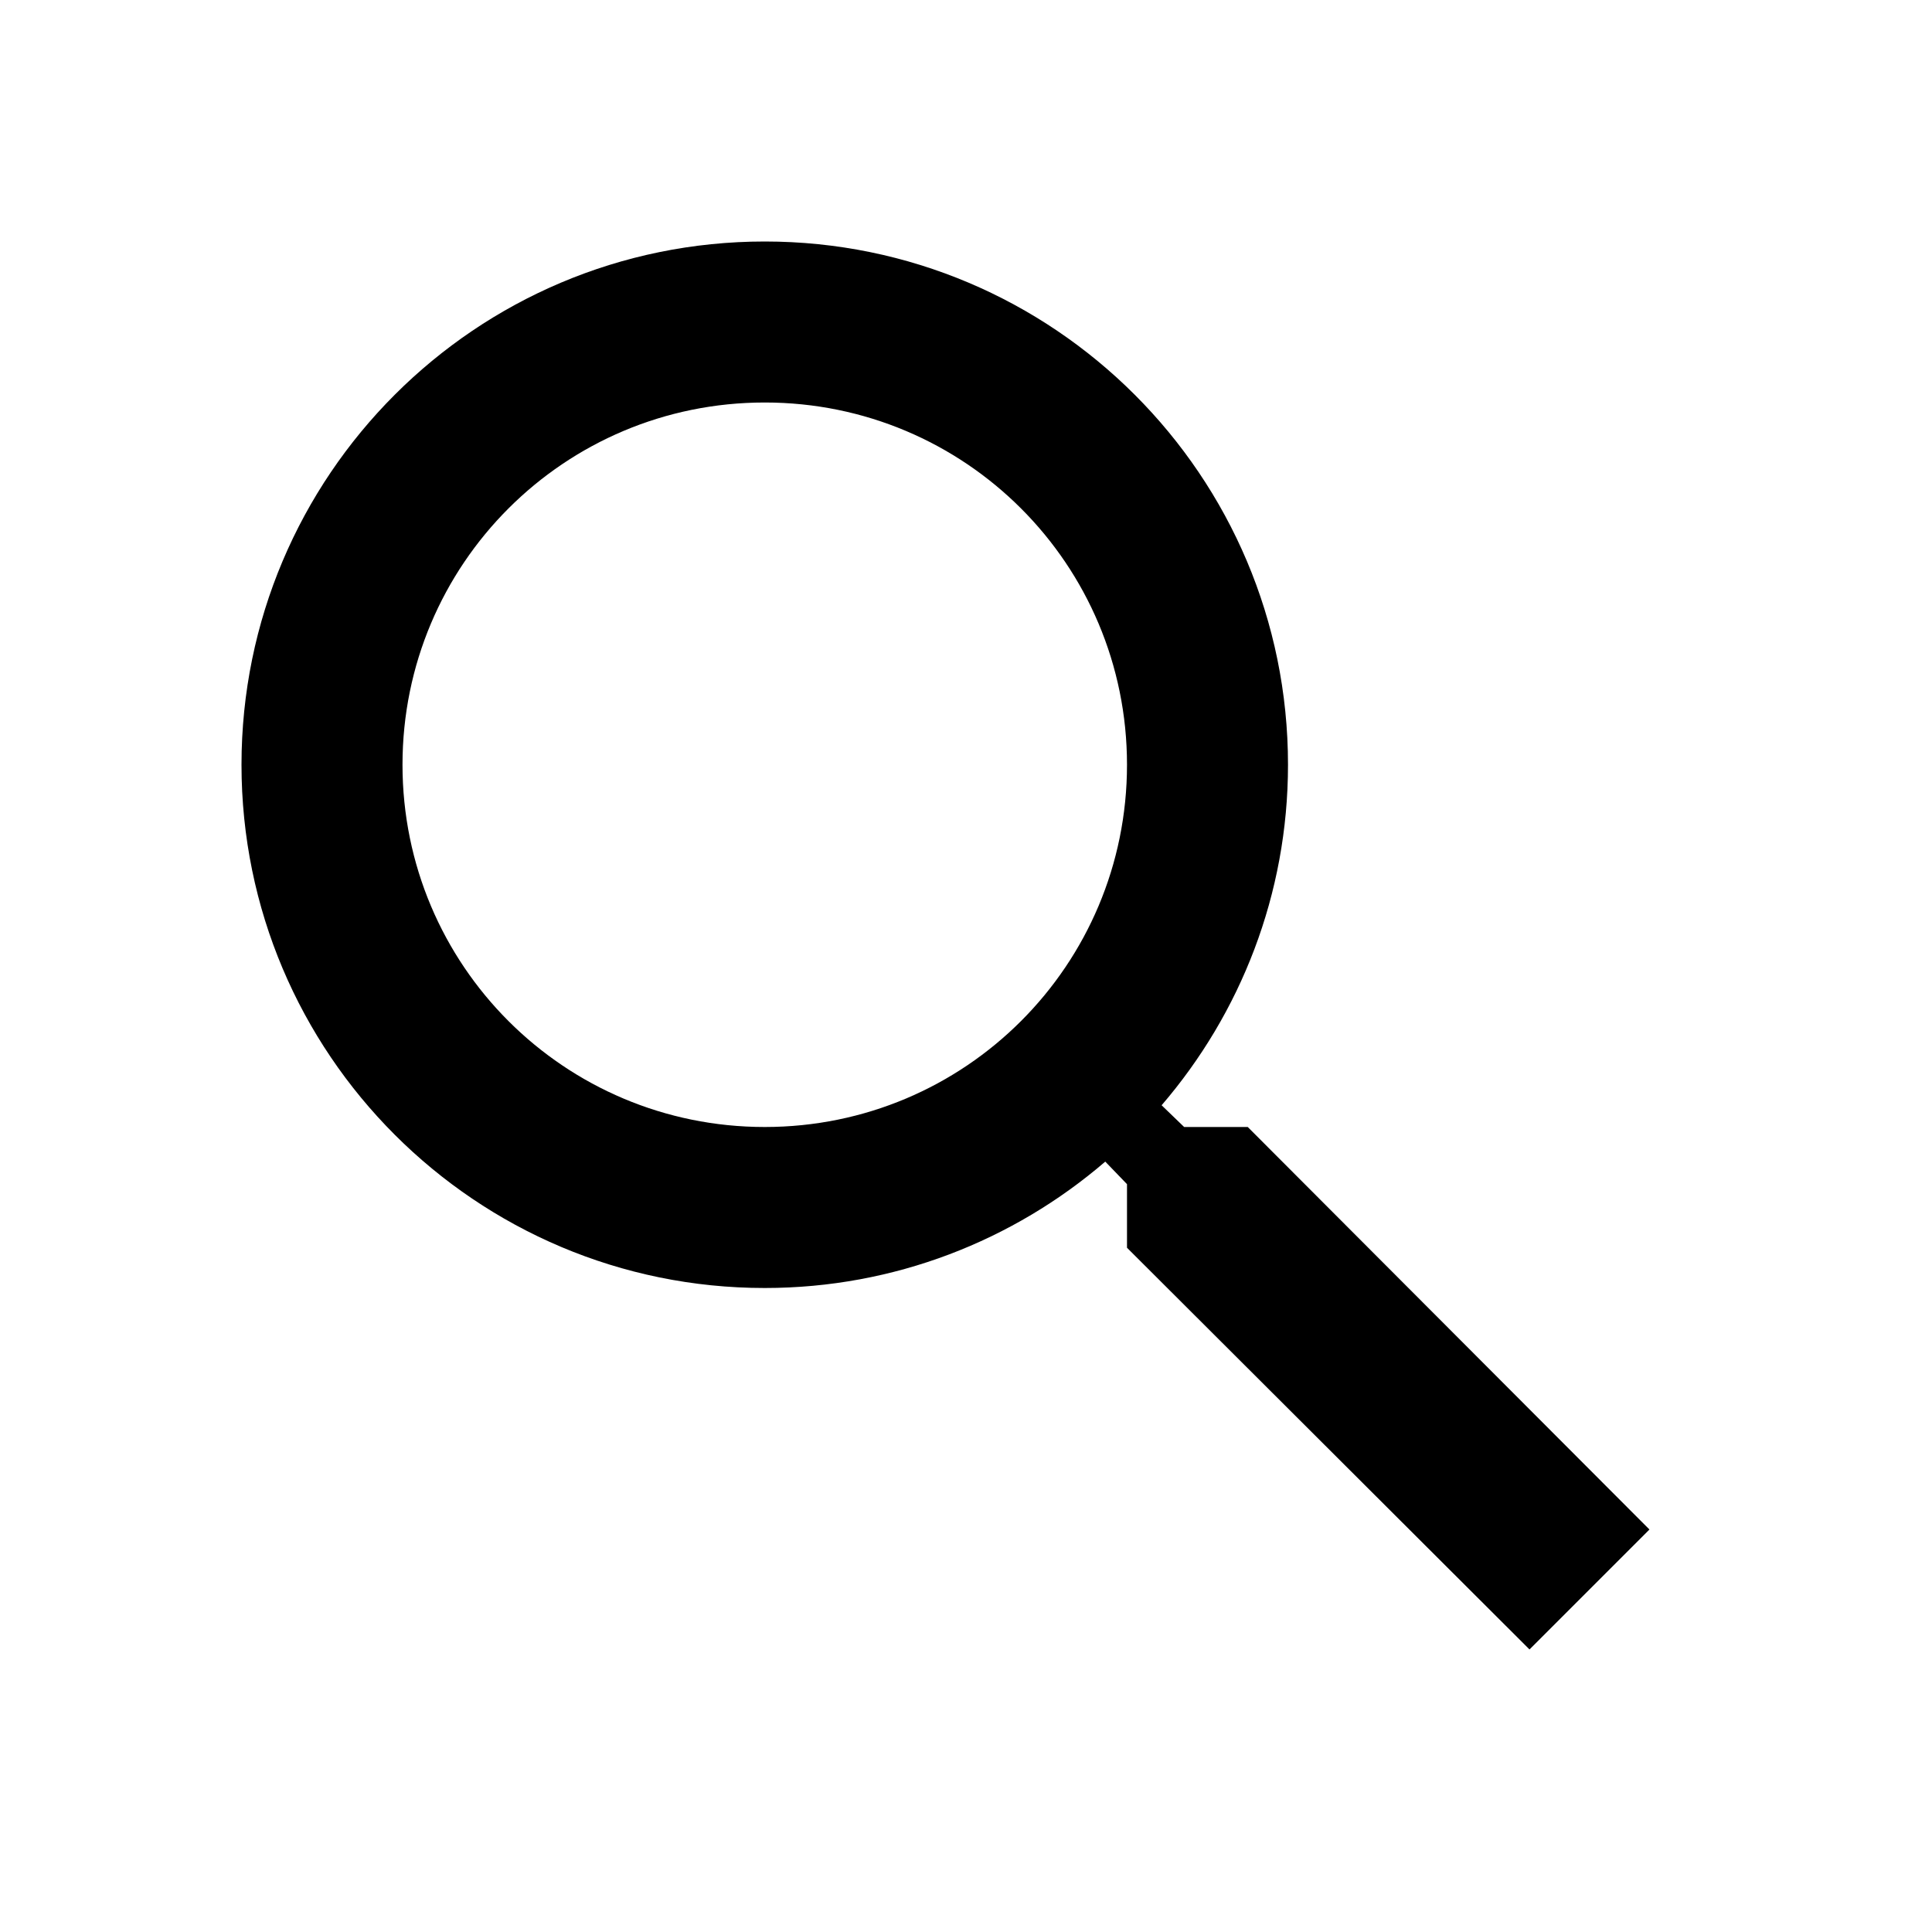
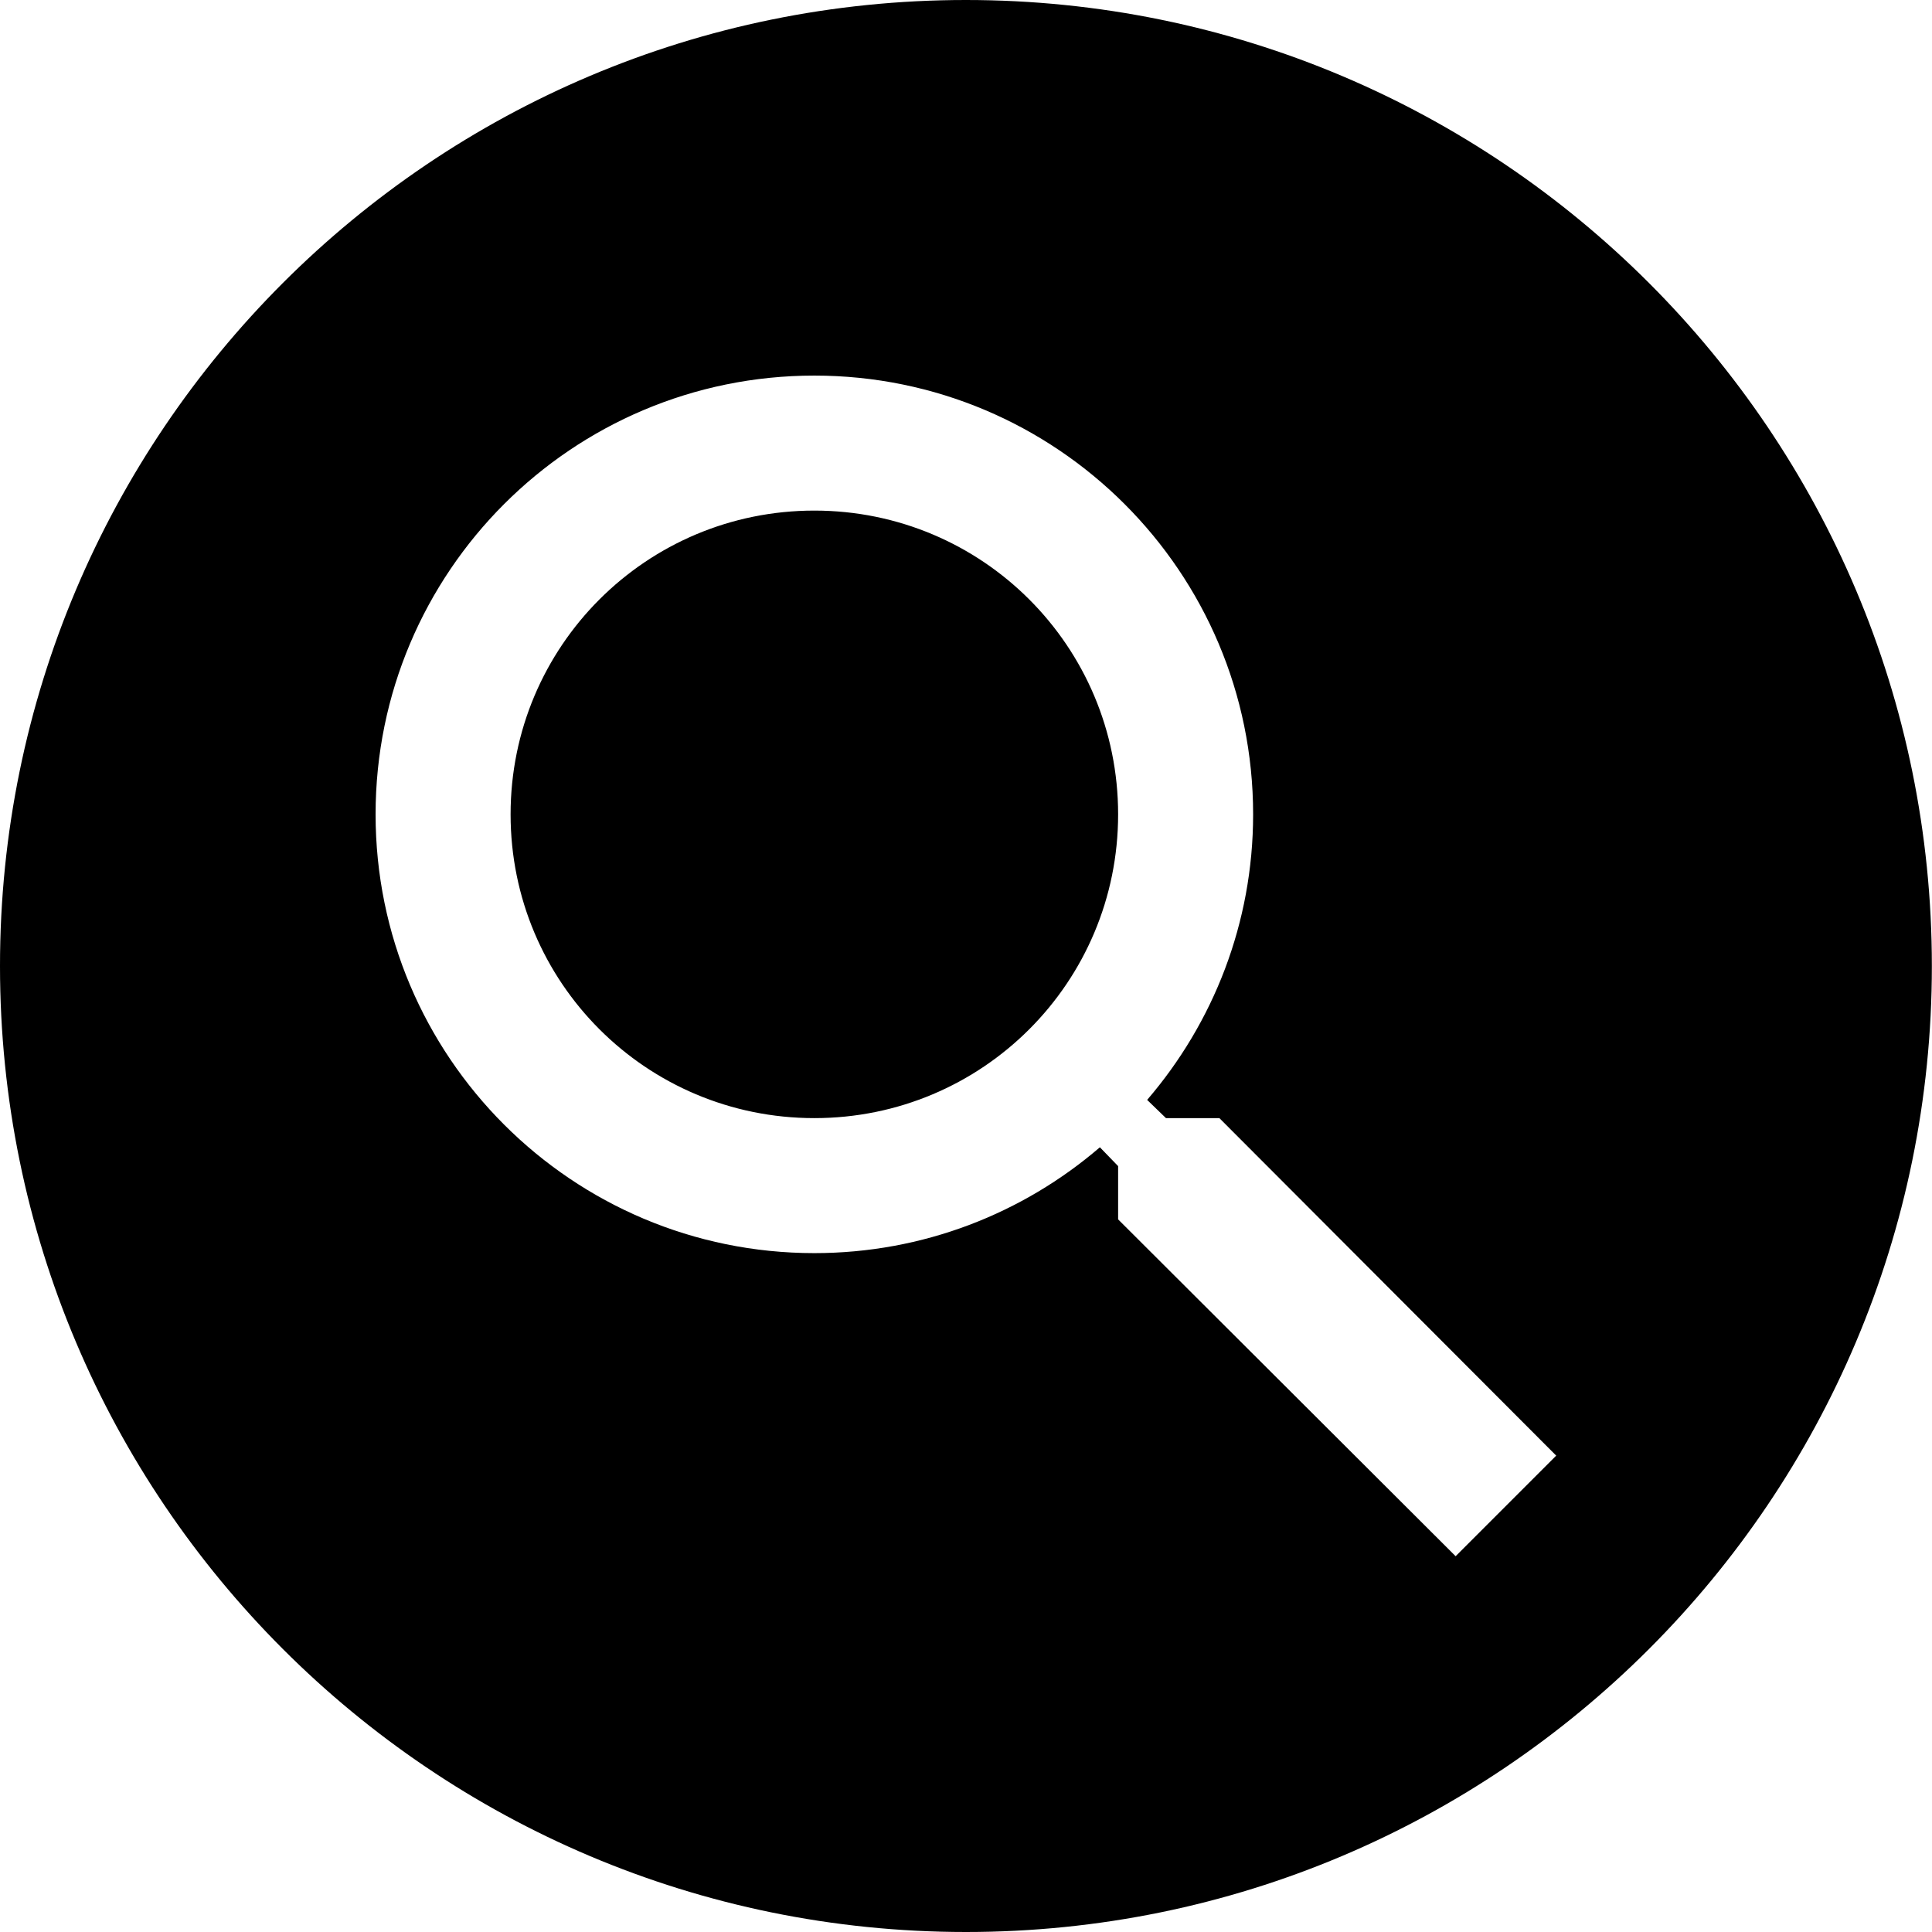
- <svg xmlns="http://www.w3.org/2000/svg" fill="#000000" height="24" viewBox="0 0 24 24" width="24">
-   <path d="M15.5 14h-.79l-.28-.27C15.41 12.59 16 11.11 16 9.5 16 5.91 13.09 3 9.5 3S3 5.91 3 9.5 5.91 16 9.5 16c1.61 0 3.09-.59 4.23-1.57l.27.28v.79l5 4.99L20.49 19l-4.99-5zm-6 0C7.01 14 5 11.99 5 9.5S7.01 5 9.5 5 14 7.01 14 9.5 11.99 14 9.5 14z" />
-   <path d="M0 0h24v24H0z" fill="none" />
+ <svg xmlns="http://www.w3.org/2000/svg" height="28.621" viewBox="0 0 28.619 28.621" width="28.619" id="svg2" version="1.1" style="fill:#000000">
+   <defs id="defs10" />
+   <path style="opacity:1;fill:#000000;fill-opacity:1;stroke:none;stroke-width:0.858;stroke-linecap:square;stroke-miterlimit:4;stroke-dasharray:none;stroke-dashoffset:0;stroke-opacity:1" d="M 14.309,1.3588261e-8 A 14.31,14.31 0 0 0 1.3612159e-8,14.311 14.31,14.31 0 0 0 14.309,28.621 14.31,14.31 0 0 0 28.619,14.311 14.31,14.31 0 0 0 14.309,1.3588261e-8 Z M 12.064,5.564 c 3.59,0 6.5,2.91 6.5,6.5 0,1.61 -0.59,3.09 -1.57,4.23 l 0.279,0.27 0.791,0 4.99,5 -1.49,1.49 -5,-4.99 0,-0.789 -0.27,-0.279 c -1.14,0.98 -2.62,1.568 -4.23,1.568 -3.59,0 -6.5,-2.91 -6.5,-6.5 0,-3.59 2.91,-6.5 6.5,-6.5 z m 0,2 c -2.49,0 -4.5,2.01 -4.5,4.5 0,2.49 2.01,4.5 4.5,4.5 2.49,0 4.5,-2.01 4.5,-4.5 0,-2.49 -2.01,-4.5 -4.5,-4.5 z" id="path4140" />
+   <path d="m 4.35,2.283 24,0 0,24 -24,0 z" id="path6" style="fill:none" />
</svg>
